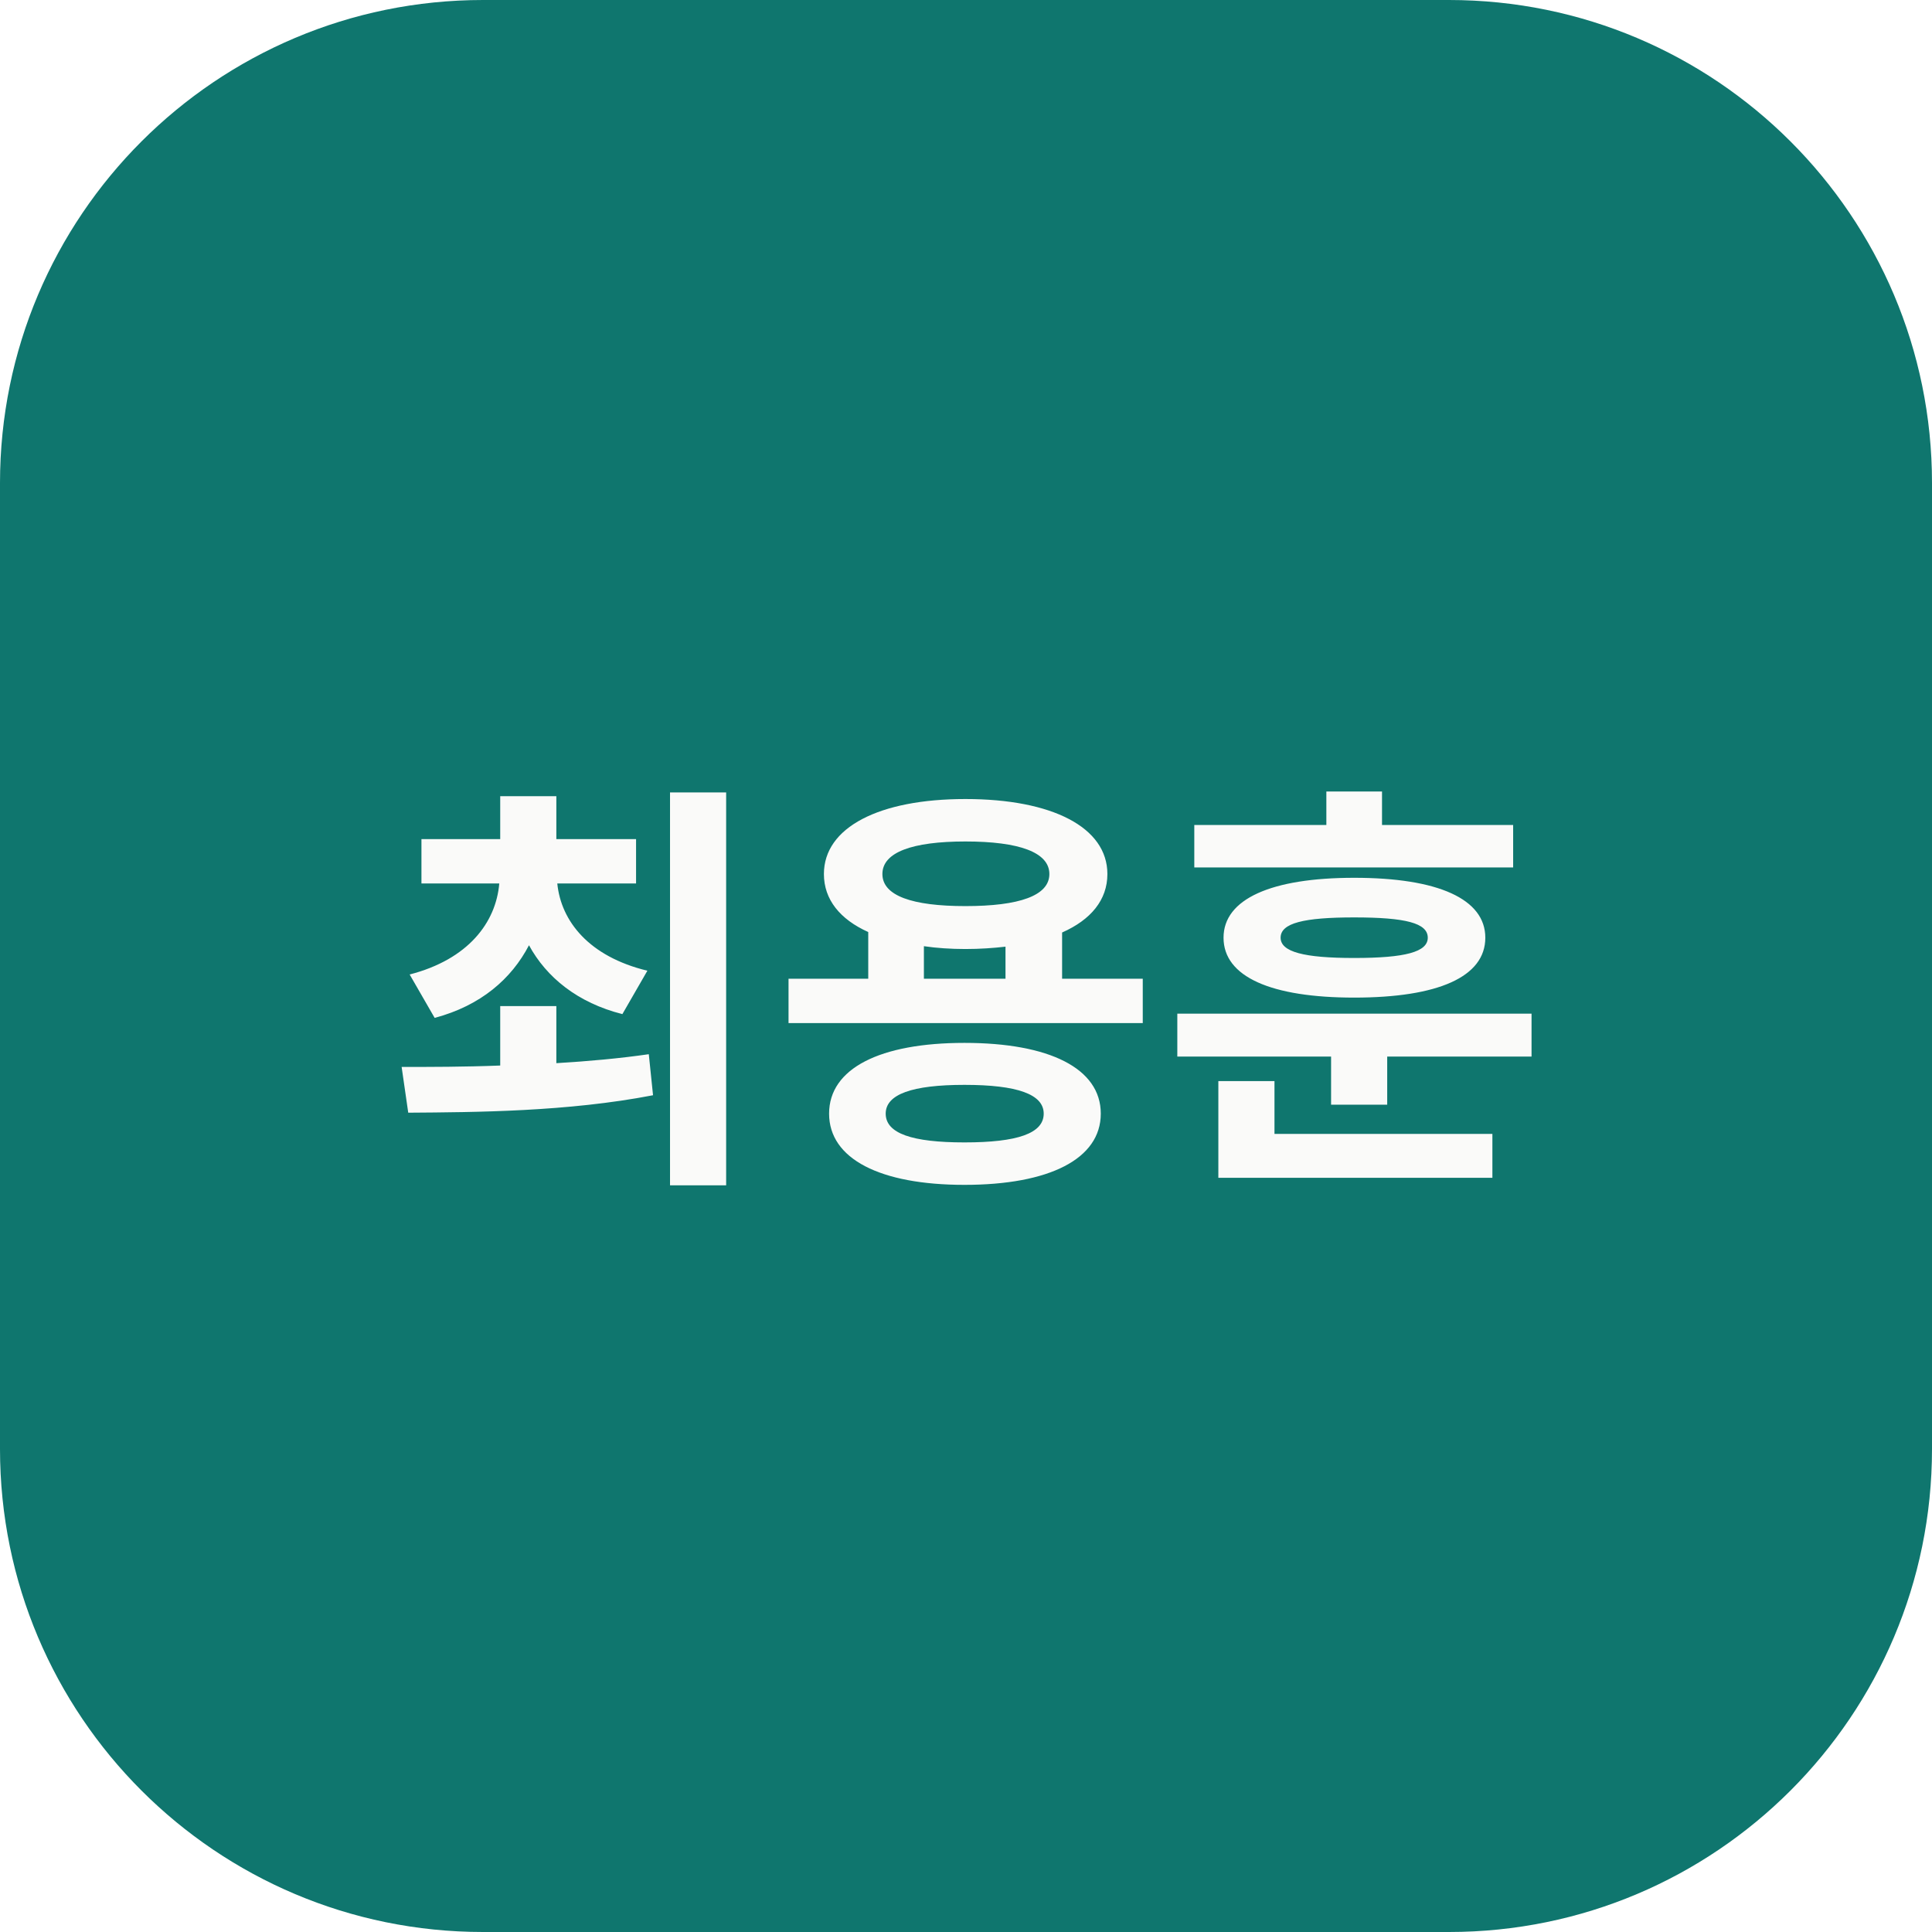
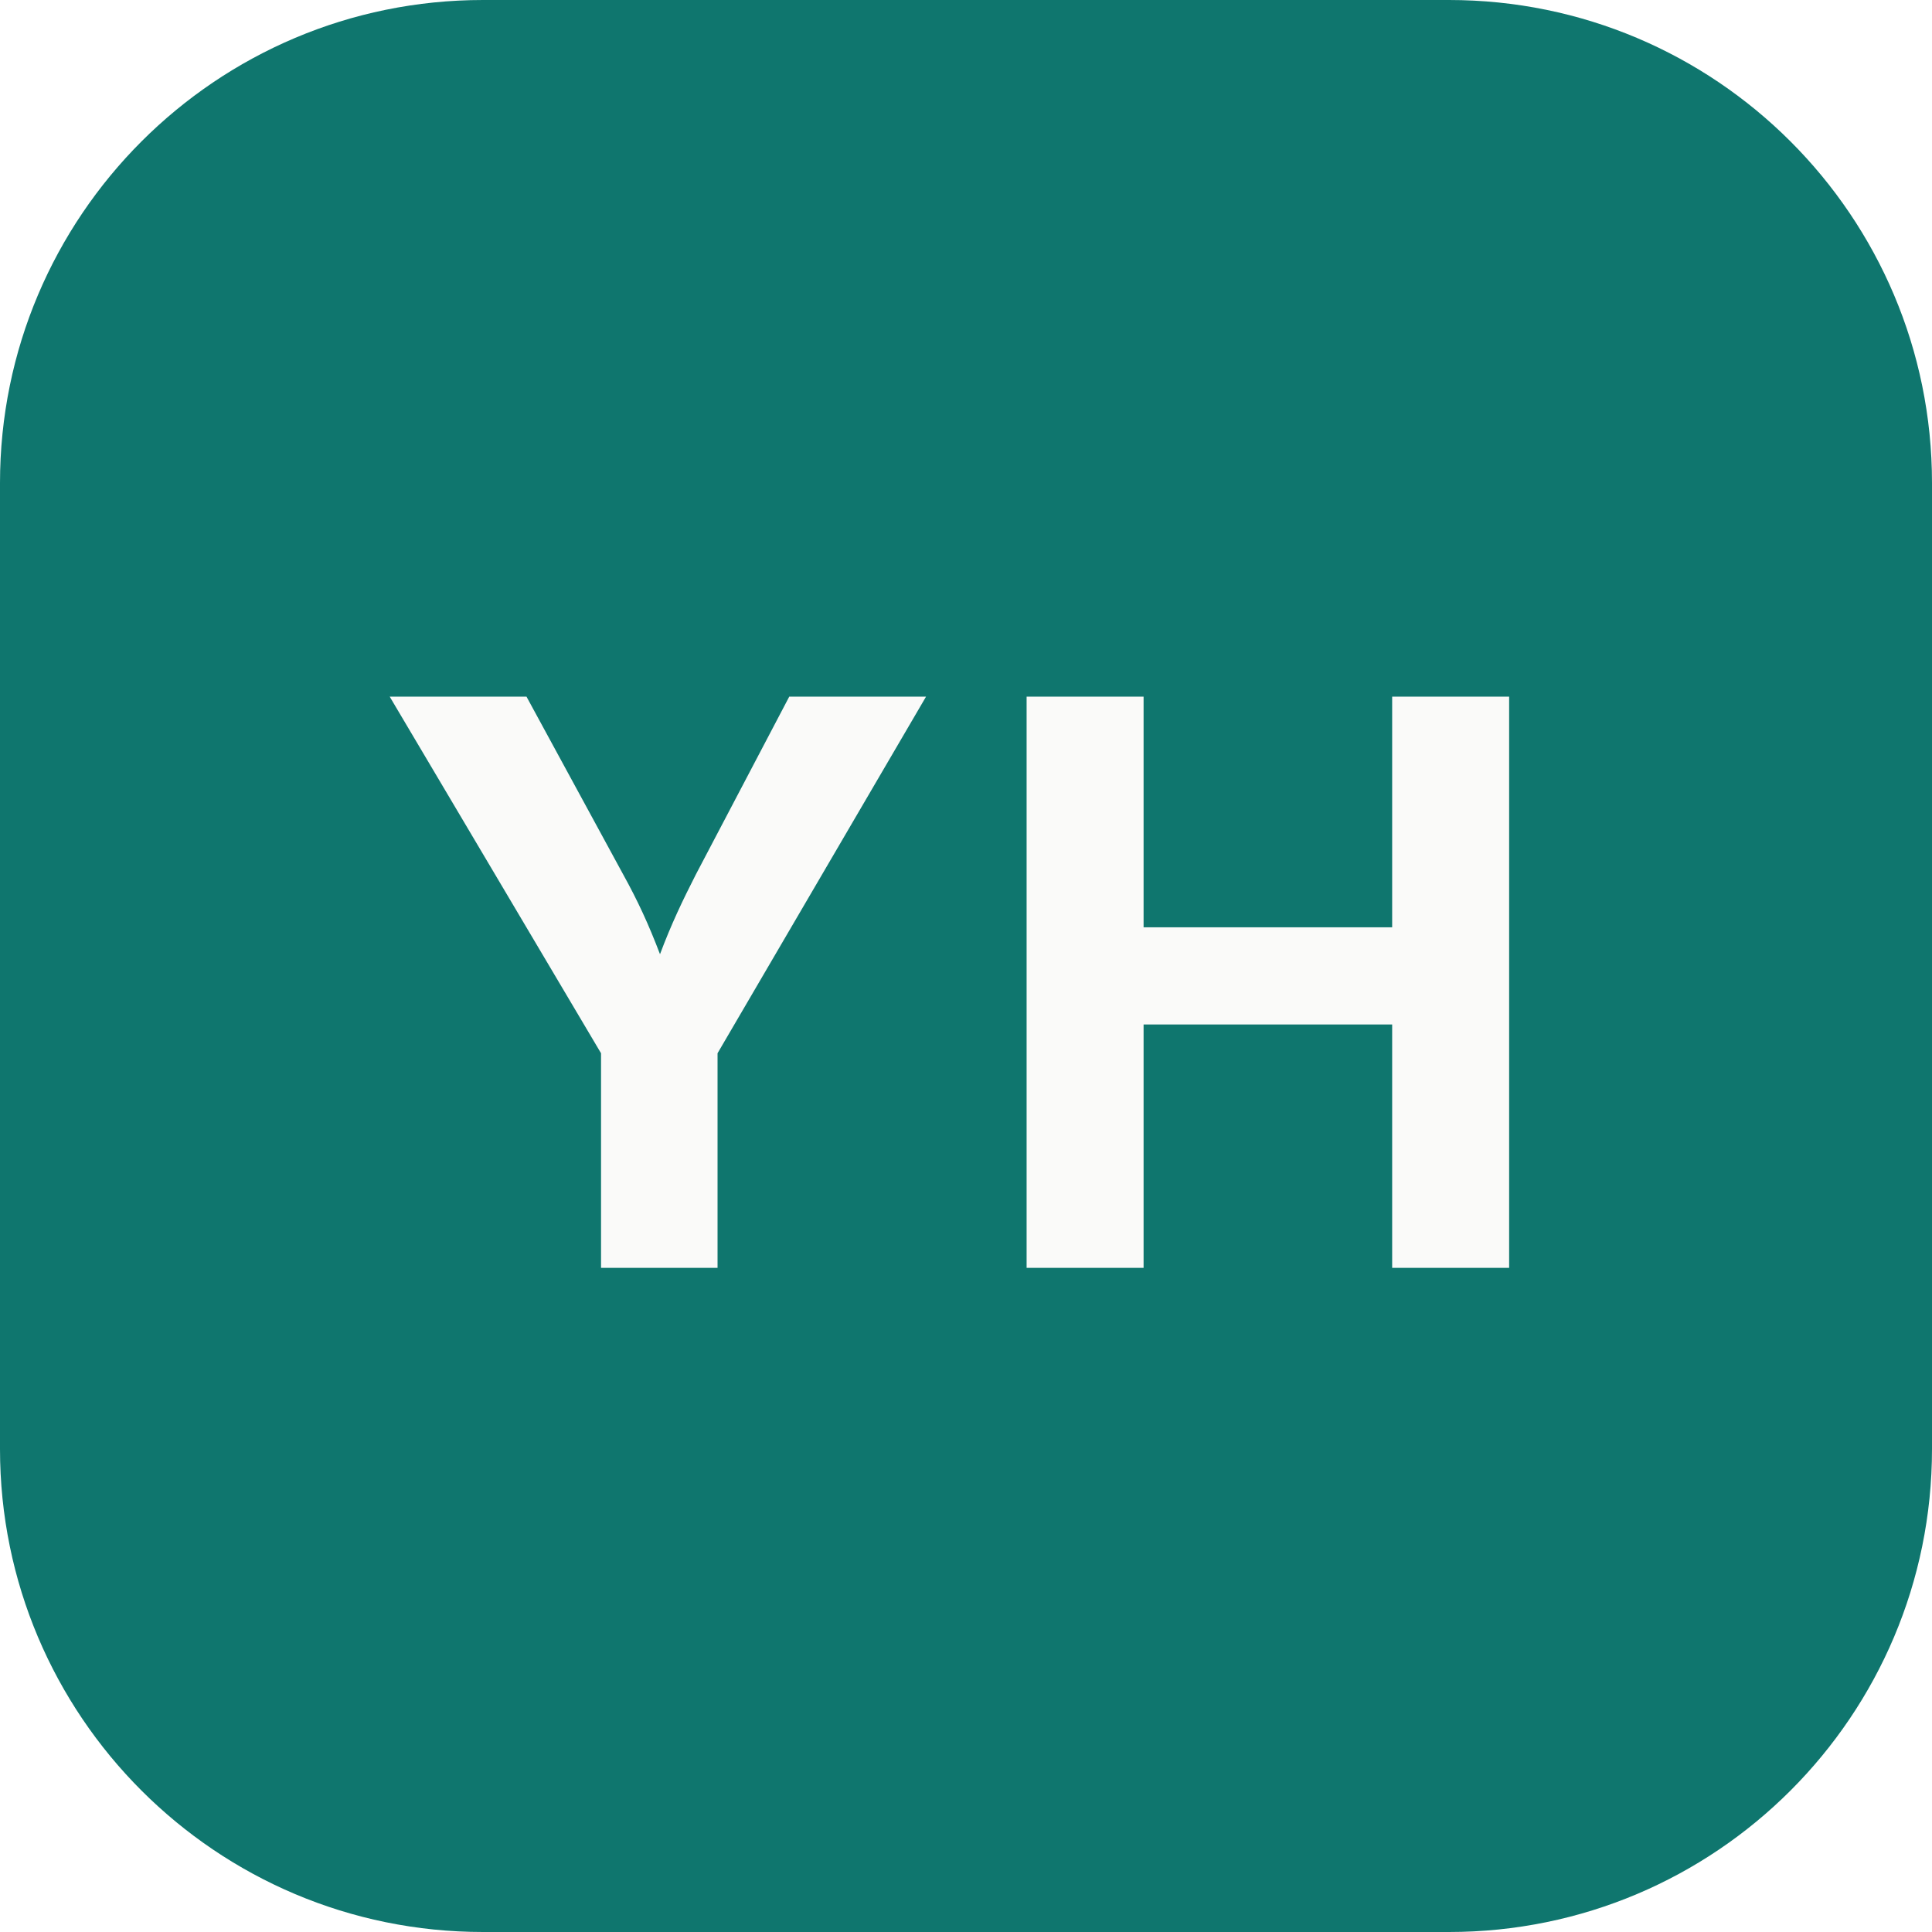
<svg xmlns="http://www.w3.org/2000/svg" viewBox="0 0 64 64">
  <rect width="64" height="64" rx="16" fill="#0F766E" />
-   <text x="32" y="38" text-anchor="middle" font-family="'Pretendard', 'Malgun Gothic', 'Apple SD Gothic Neo', sans-serif" font-size="14" font-weight="700" fill="#FAFAF9">최용훈</text>
+   <text x="32" y="42" text-anchor="middle" font-family="ui-sans-serif, system-ui, -apple-system, 'Segoe UI', sans-serif" font-size="26" font-weight="700" fill="#FAFAF9" letter-spacing="1">YH</text>
</svg>
